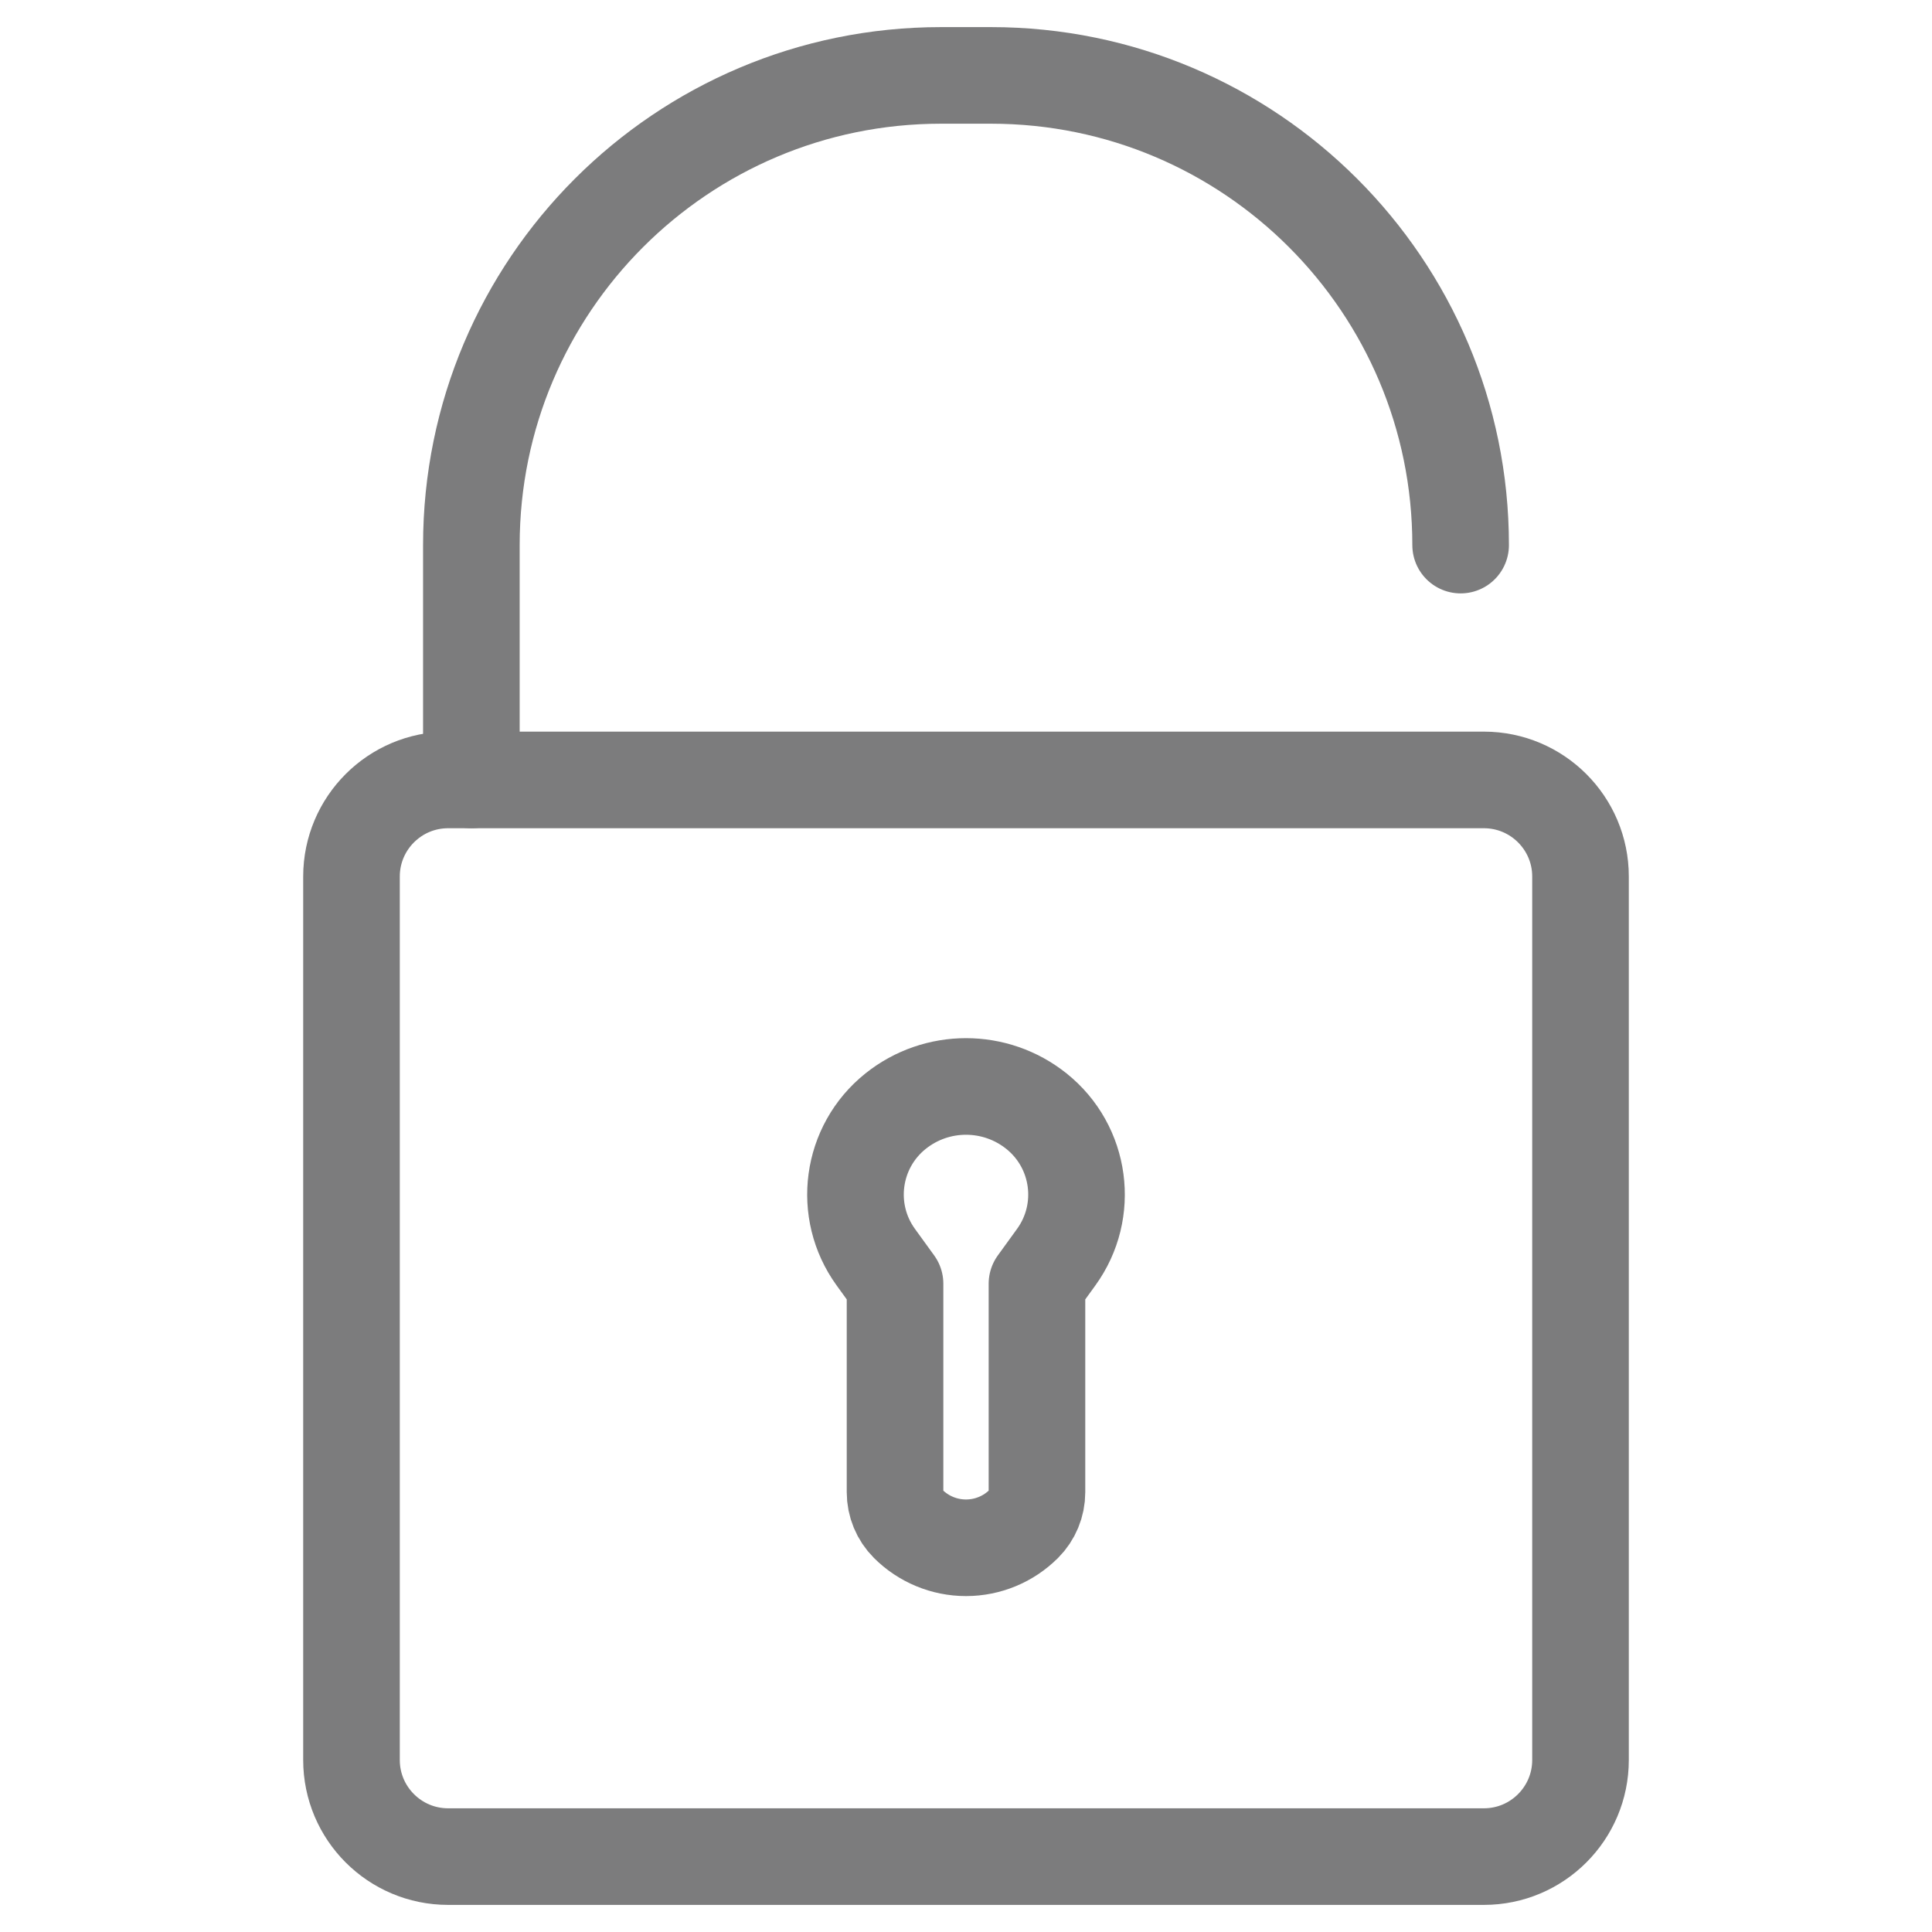
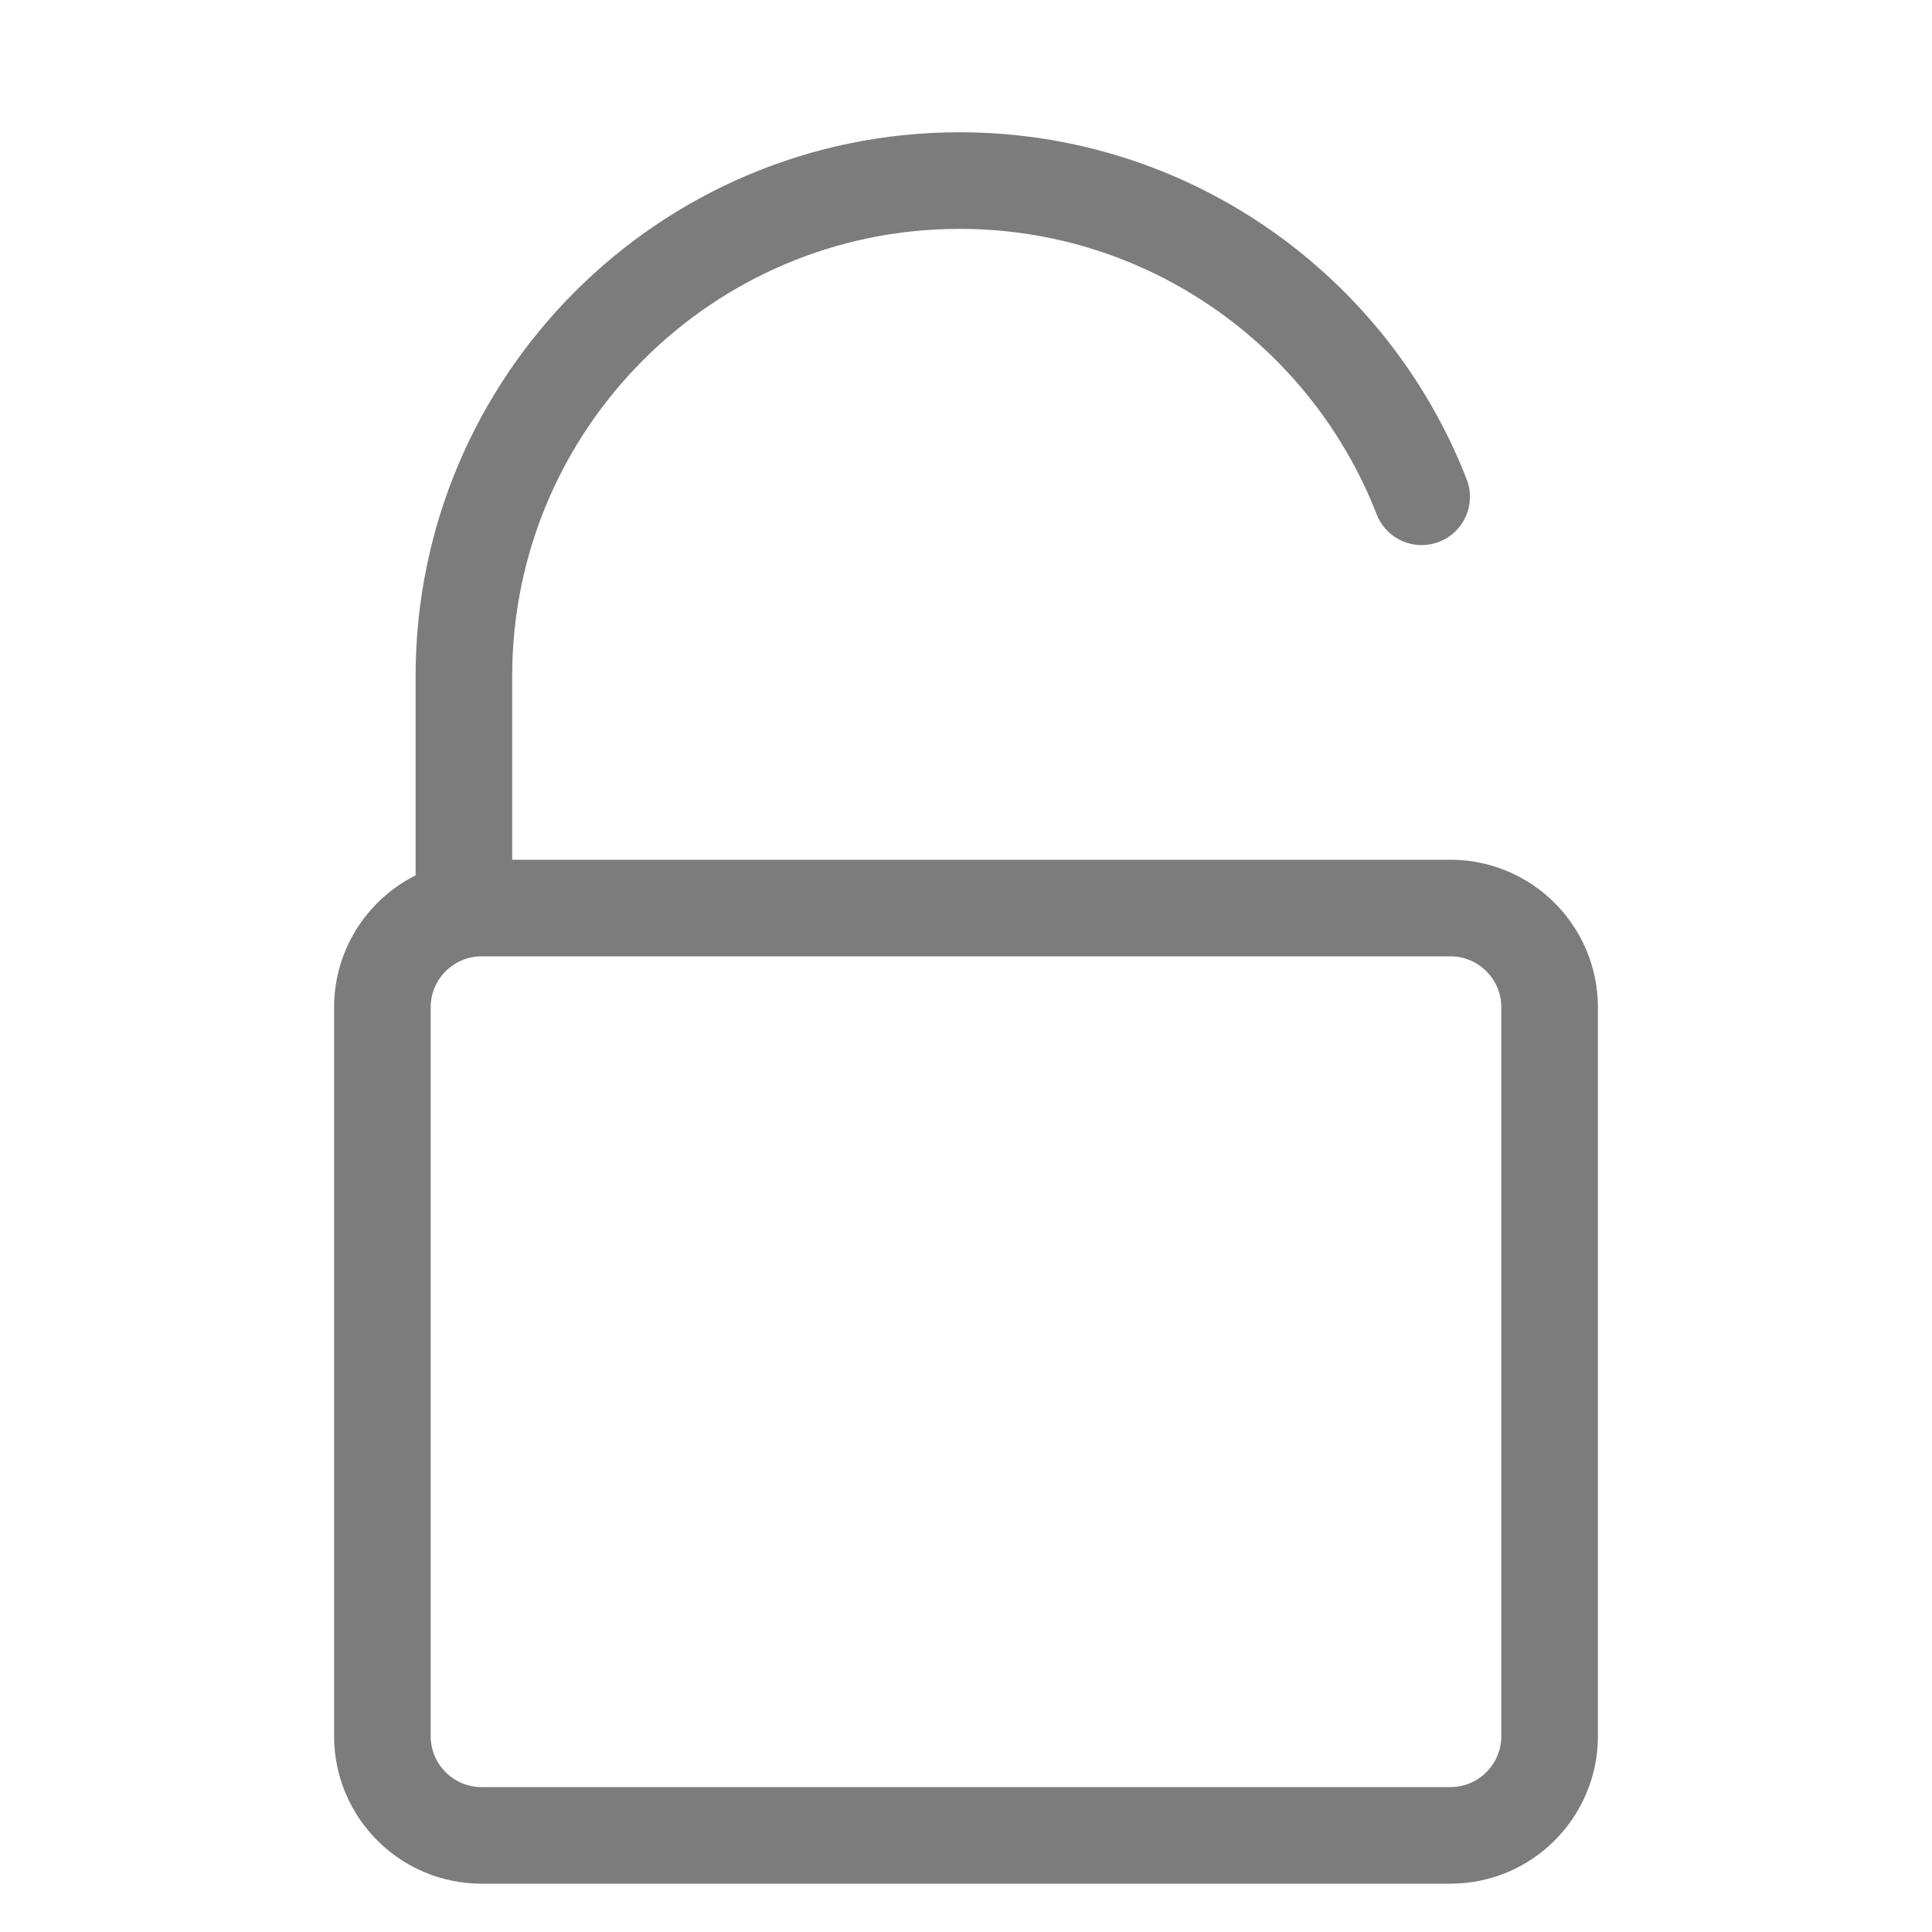
<svg xmlns="http://www.w3.org/2000/svg" width="100%" height="100%" viewBox="0 0 100 100" version="1.1" xml:space="preserve" style="fill-rule:evenodd;clip-rule:evenodd;stroke-linecap:round;stroke-linejoin:round;stroke-miterlimit:1.5;">
-   <path d="M52.995,78.872c-0.794,0.795 -1.872,1.241 -2.995,1.241c-1.123,0 -2.201,-0.446 -2.995,-1.241c-0.001,0 -0.001,-0.001 -0.002,-0.001c-0.433,-0.433 -0.676,-1.021 -0.676,-1.633c0,-2.802 0,-10.792 0,-10.792c0,0 -0.423,-0.584 -0.996,-1.375c-1.731,-2.389 -1.28,-5.716 1.024,-7.558c0,0 0,0 0,0c2.131,-1.704 5.159,-1.704 7.29,0c0,0 0,0 0,0c2.304,1.842 2.755,5.169 1.024,7.558c-0.573,0.791 -0.996,1.375 -0.996,1.375c0,0 0,7.99 0,10.792c0,0.612 -0.243,1.2 -0.676,1.633c-0.001,0 -0.001,0.001 -0.002,0.001Z" style="fill:none;stroke:#7c7c7d;stroke-width:5px;" />
  <g>
-     <path d="M24.398,40.369l0,-12.155c0,0 0,0 0,-0.001c0,-13.426 10.884,-24.31 24.31,-24.31c0.861,0 1.723,0 2.584,0c13.426,0 24.31,10.884 24.31,24.31c0,0.001 0,0.001 0,0.001" style="fill:none;stroke:#7c7c7d;stroke-width:5px;" />
-     <path d="M81.807,45.369c0,-2.76 -2.24,-5 -5,-5l-53.614,0c-2.76,0 -5,2.24 -5,5l0,45.728c0,2.759 2.24,5 5,5l53.614,0c2.76,0 5,-2.241 5,-5l0,-45.728Z" style="fill:none;stroke:#7c7c7d;stroke-width:5px;" />
+     <path d="M24.011,47l0,-12c0,-14.159 11.495,-25.654 25.654,-25.654c10.884,0 20.195,6.793 23.919,16.367" style="fill:none;stroke:#7c7c7d;stroke-width:5px;" />
+     <path d="M80.208,52.139c0,-2.837 -2.302,-5.139 -5.139,-5.139l-50.138,0c-2.837,0 -5.139,2.302 -5.139,5.139l0,37.722c0,2.836 2.302,5.139 5.139,5.139l50.138,0c2.837,0 5.139,-2.303 5.139,-5.139l0,-37.722Z" style="fill:none;stroke:#7c7c7d;stroke-width:5px;" />
  </g>
</svg>
